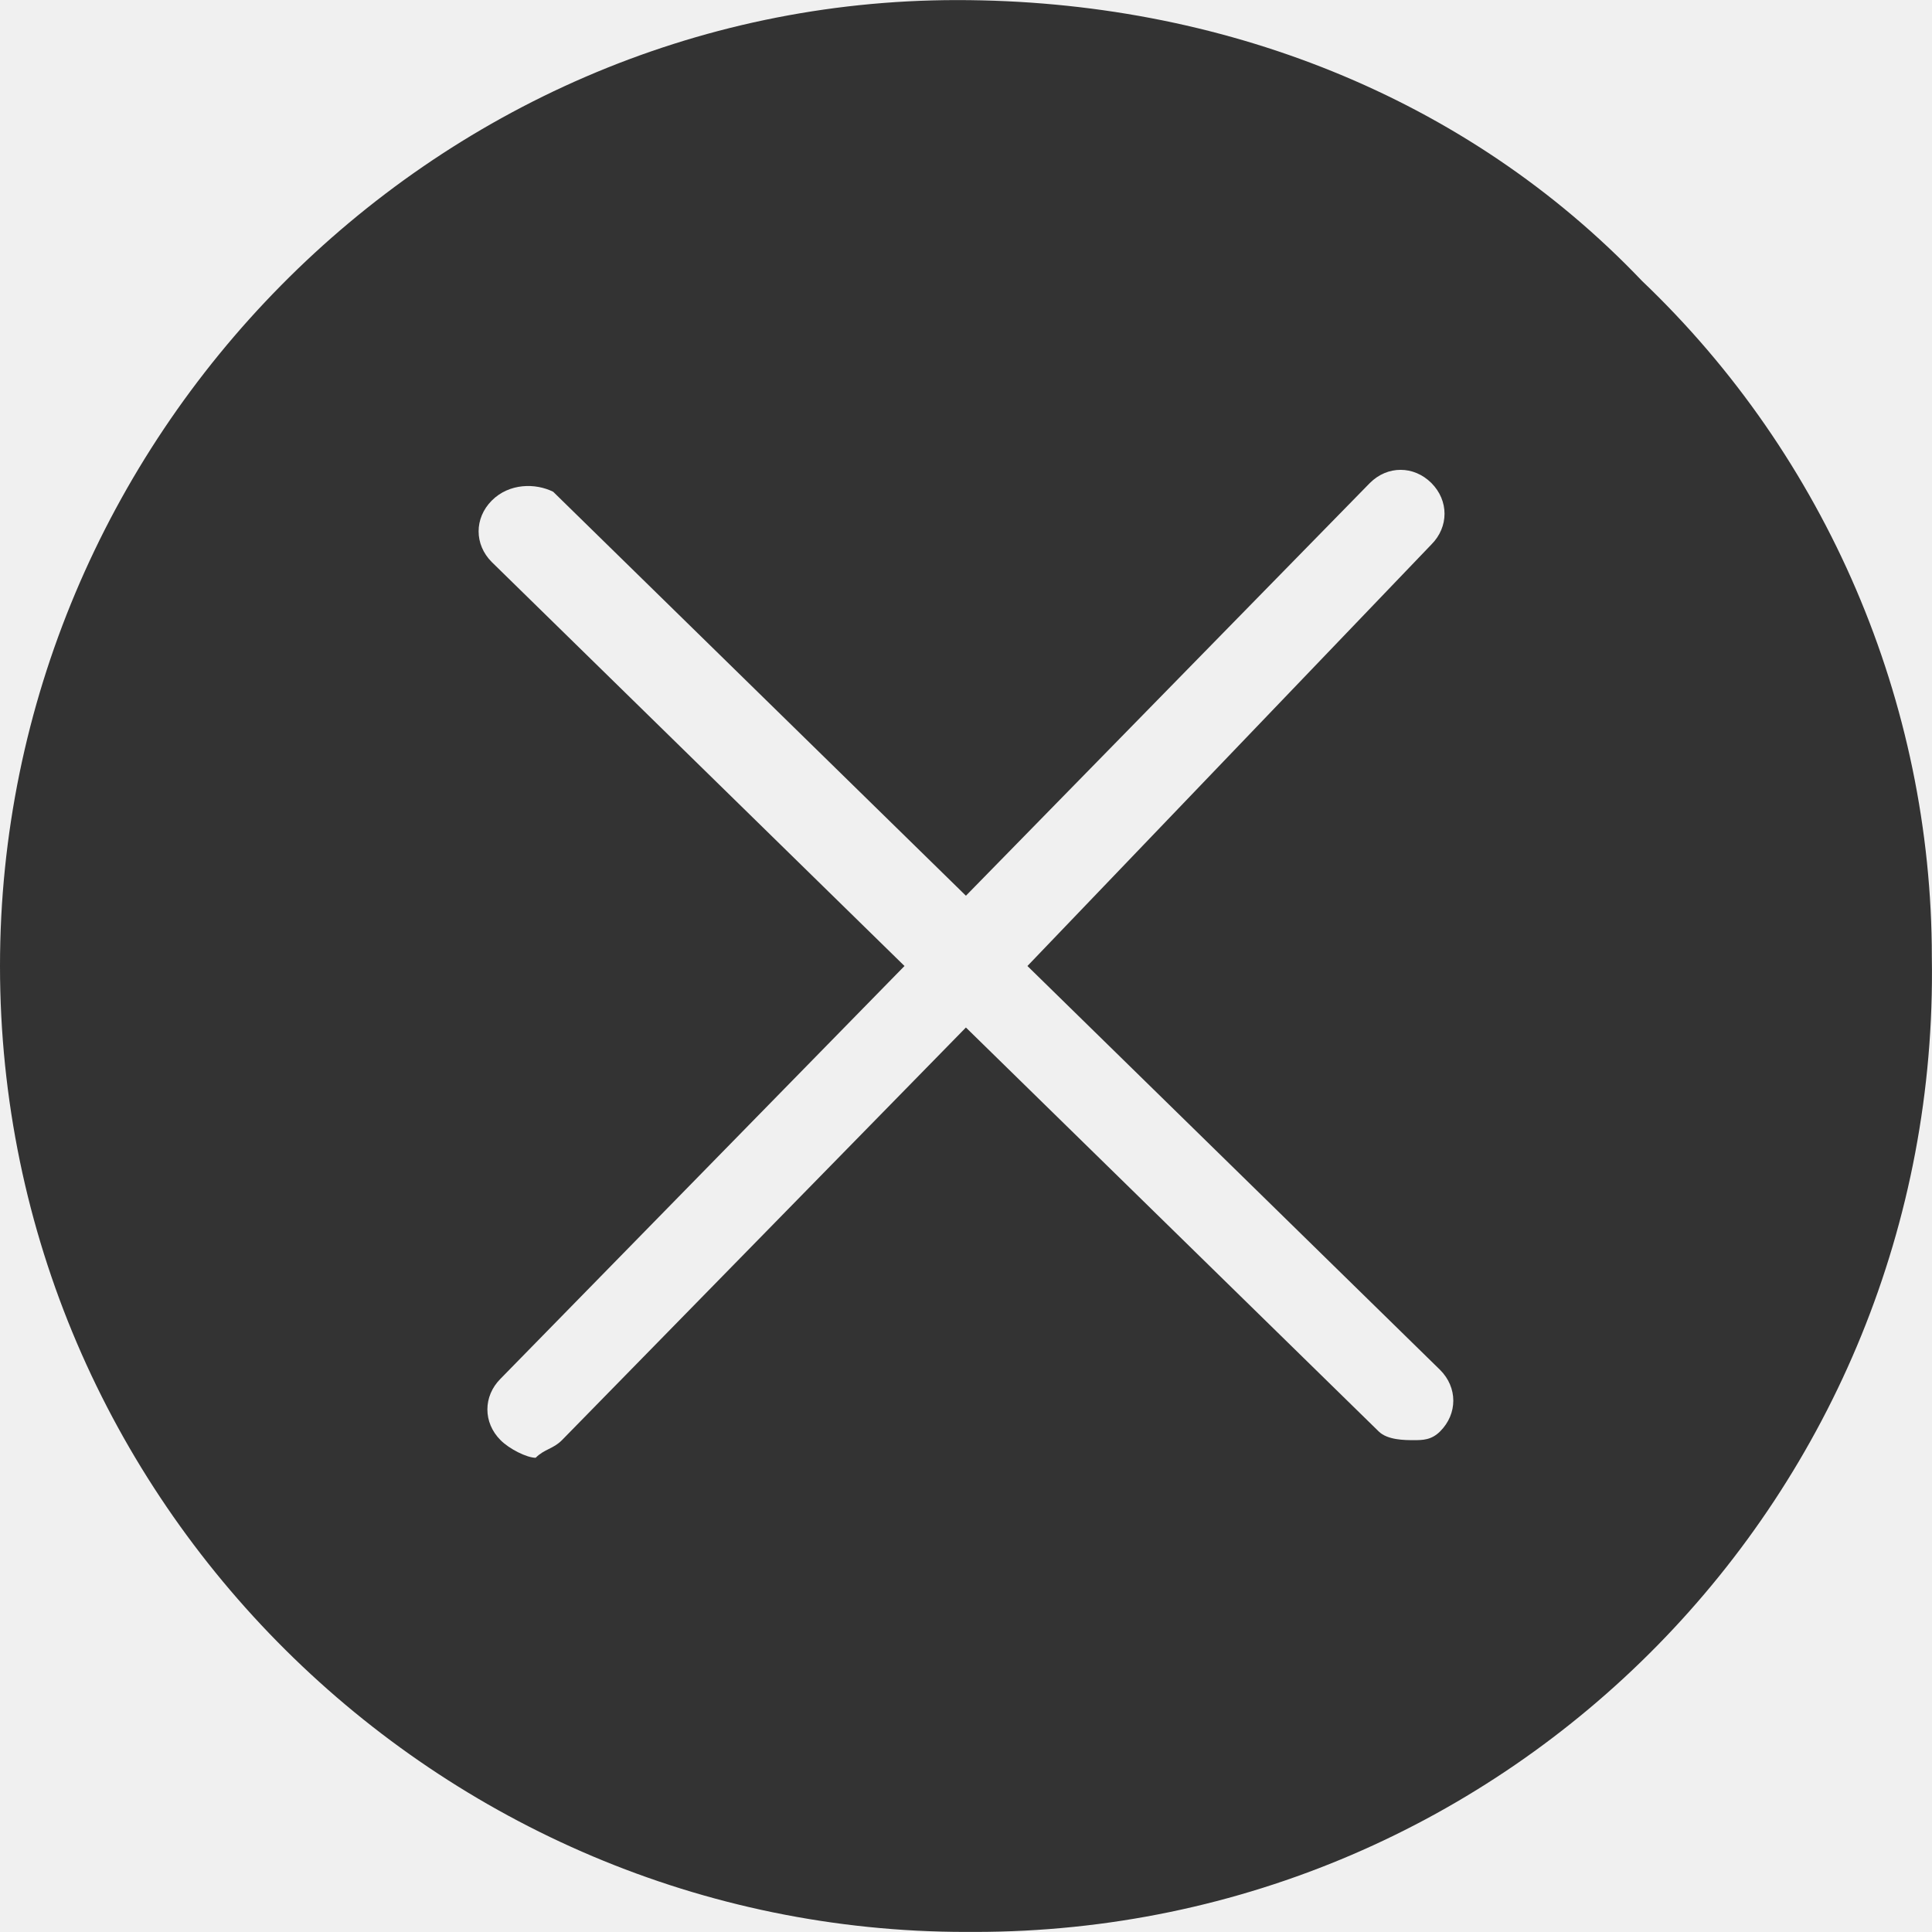
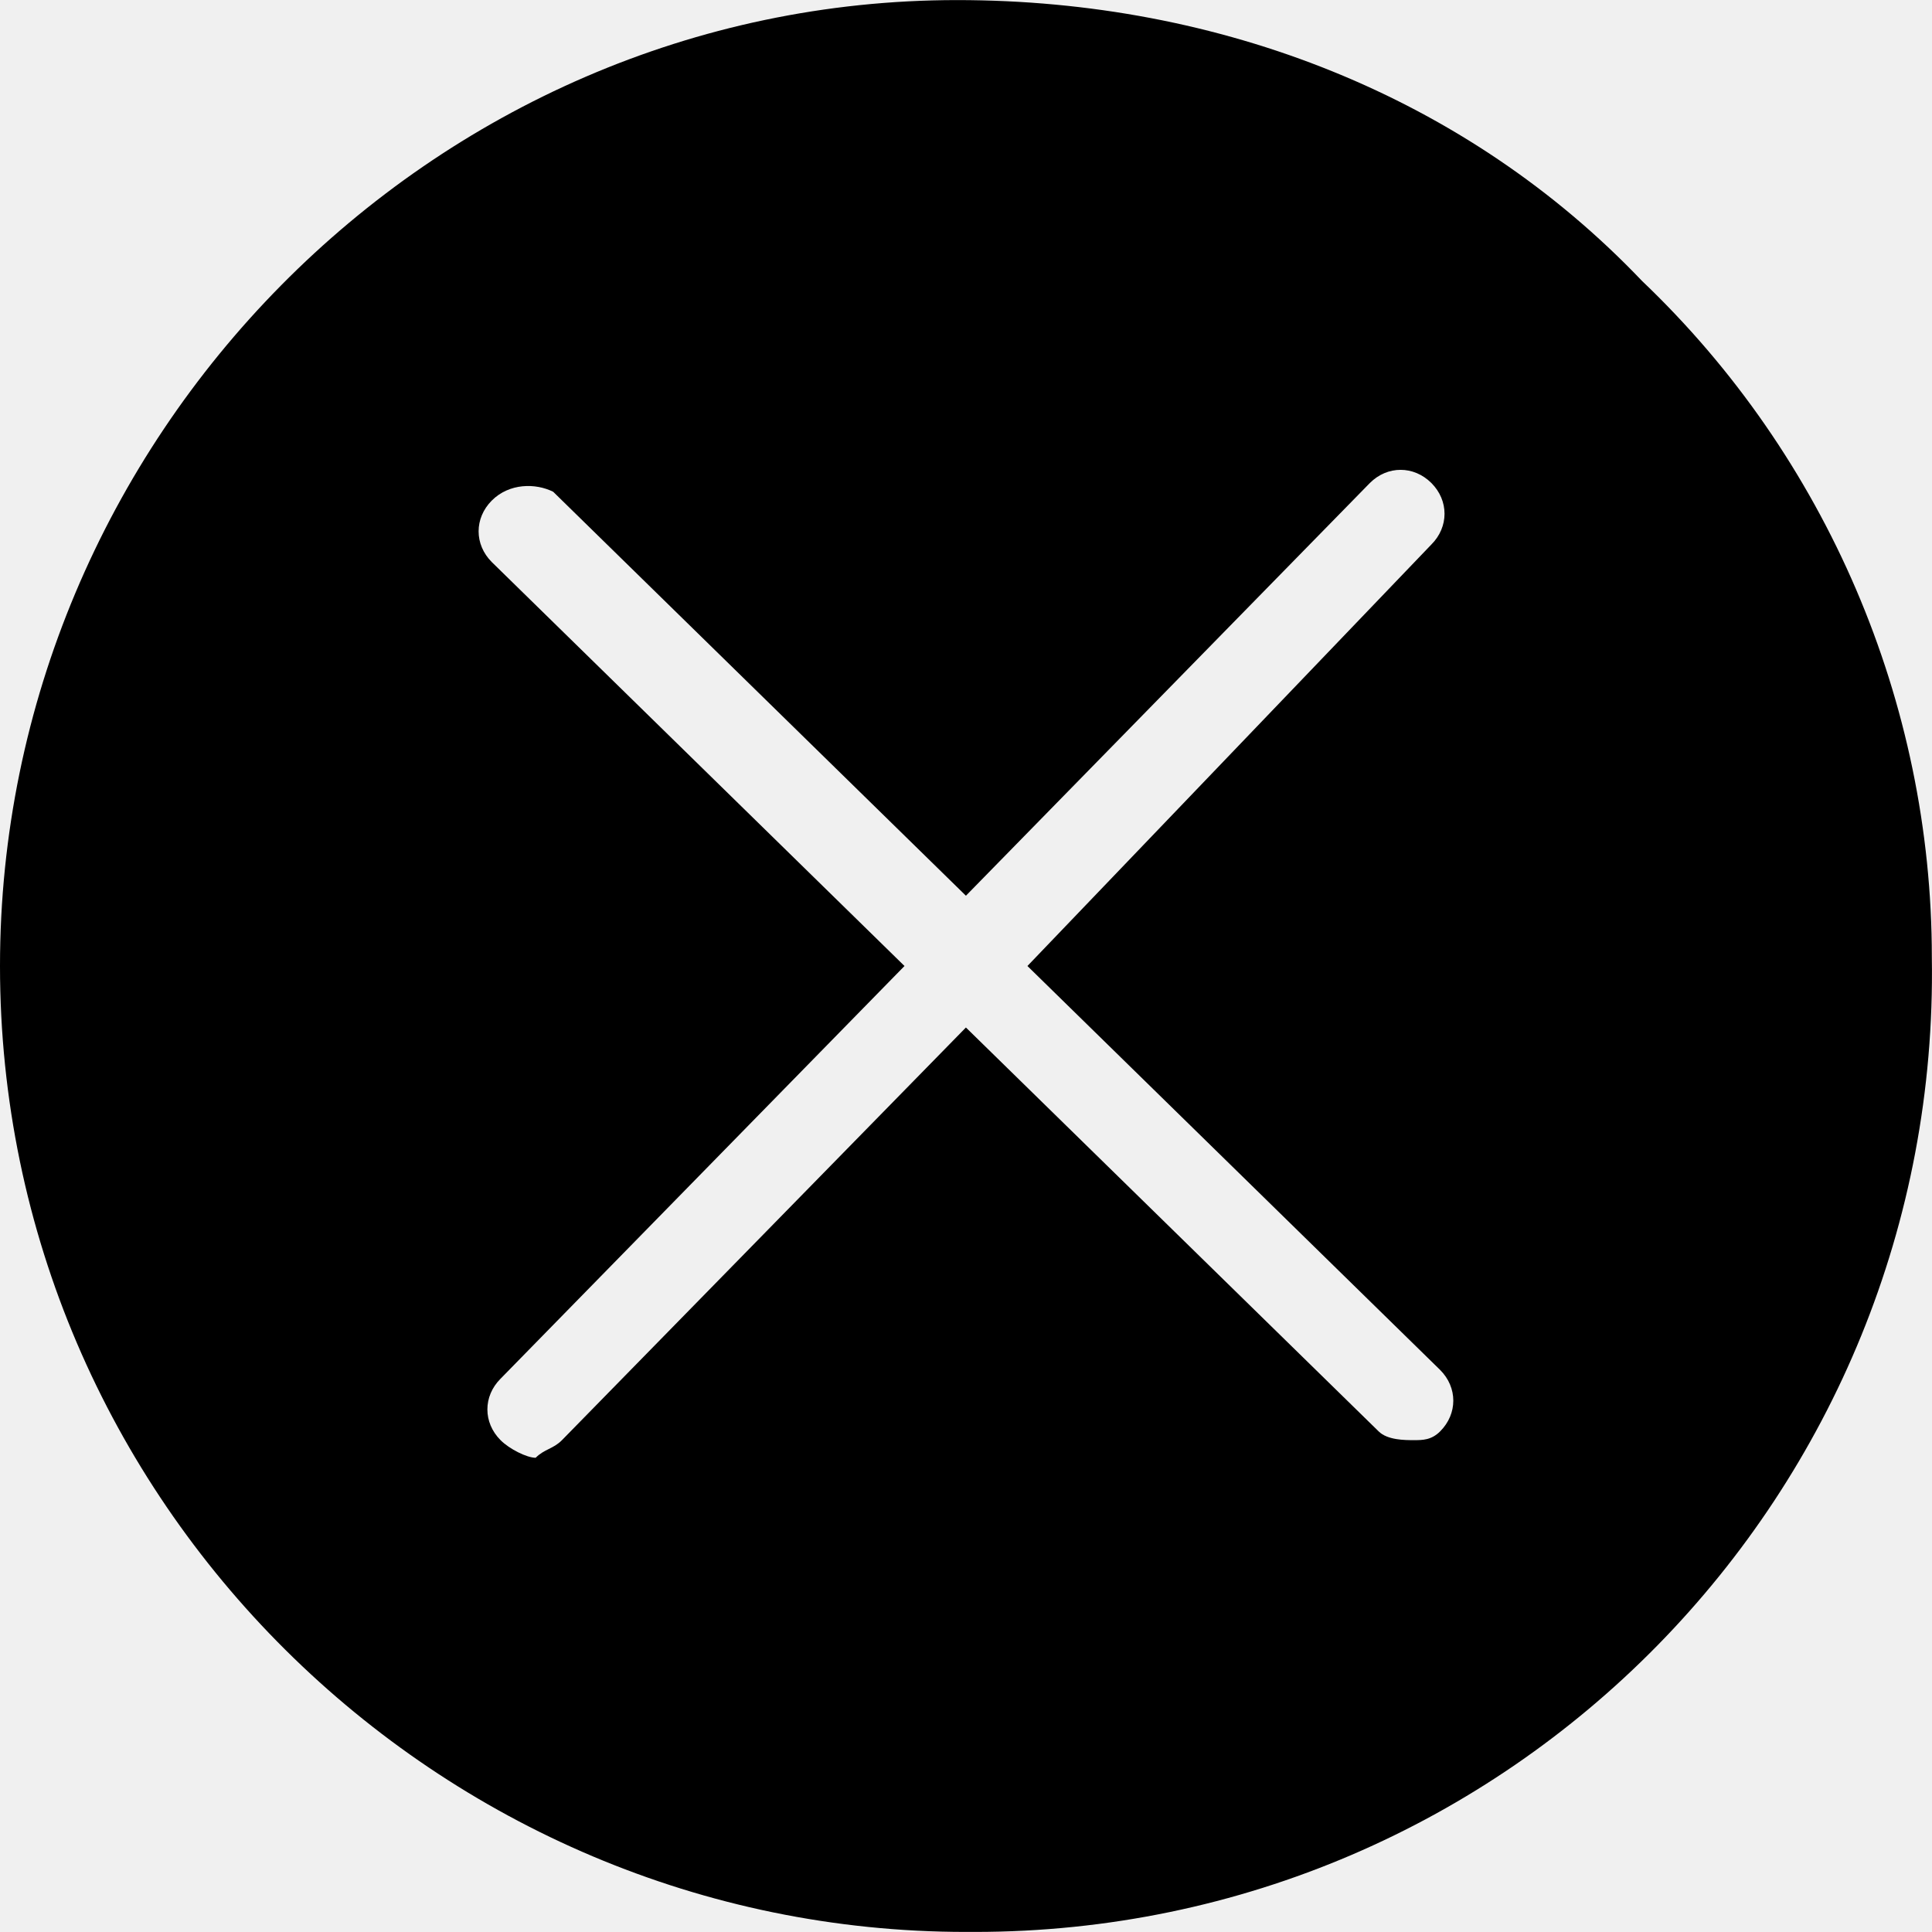
- <svg xmlns="http://www.w3.org/2000/svg" width="24" height="24" viewBox="0 0 24 24" fill="none">
-   <g id="Name=cancel, Size=Standard">
-     <g id="Icons" clip-path="url(#clip0_855_12687)">
-       <g id="Group 2">
-         <path id="Vector" d="M20.399 3.491C18.217 1.201 15.163 0.001 11.89 0.001C5.345 0.001 0 5.455 0 12C0 18.654 5.454 23.999 11.999 23.999H12.108C18.762 23.999 24.107 18.545 23.998 11.891C23.998 8.727 22.689 5.673 20.399 3.491ZM17.89 17.781C17.781 17.89 17.672 17.89 17.562 17.89C17.453 17.89 17.235 17.89 17.126 17.781L11.999 12.764L6.981 17.89C6.872 18 6.763 18 6.654 18.109C6.545 18.109 6.327 18 6.218 17.89C6 17.672 6 17.345 6.218 17.127L11.236 12L6.109 6.982C5.891 6.764 5.891 6.437 6.109 6.218C6.327 6 6.654 6 6.872 6.109L11.999 11.127L17.017 6C17.235 5.782 17.562 5.782 17.781 6C17.999 6.218 17.999 6.546 17.781 6.764L12.763 12L17.89 17.018C18.108 17.236 18.108 17.563 17.89 17.781Z" fill="#333333" />
-       </g>
-     </g>
-   </g>
-   <defs>
-     <clipPath id="clip0_855_12687">
-       <rect width="24" height="24" fill="white" />
-     </clipPath>
-   </defs>
+ <svg xmlns="http://www.w3.org/2000/svg" width="24" height="24" viewBox="0 0 24 24">
+   <path id="Vector" d="M20.399 3.491C18.217 1.201 15.163 0.001 11.89 0.001C5.345 0.001 0 5.455 0 12C0 18.654 5.454 23.999 11.999 23.999H12.108C18.762 23.999 24.107 18.545 23.998 11.891C23.998 8.727 22.689 5.673 20.399 3.491ZM17.89 17.781C17.781 17.89 17.672 17.89 17.562 17.89C17.453 17.89 17.235 17.89 17.126 17.781L11.999 12.764L6.981 17.89C6.872 18 6.763 18 6.654 18.109C6.545 18.109 6.327 18 6.218 17.89C6 17.672 6 17.345 6.218 17.127L11.236 12L6.109 6.982C5.891 6.764 5.891 6.437 6.109 6.218C6.327 6 6.654 6 6.872 6.109L11.999 11.127L17.017 6C17.235 5.782 17.562 5.782 17.781 6C17.999 6.218 17.999 6.546 17.781 6.764L12.763 12L17.89 17.018C18.108 17.236 18.108 17.563 17.89 17.781Z" />
</svg>
